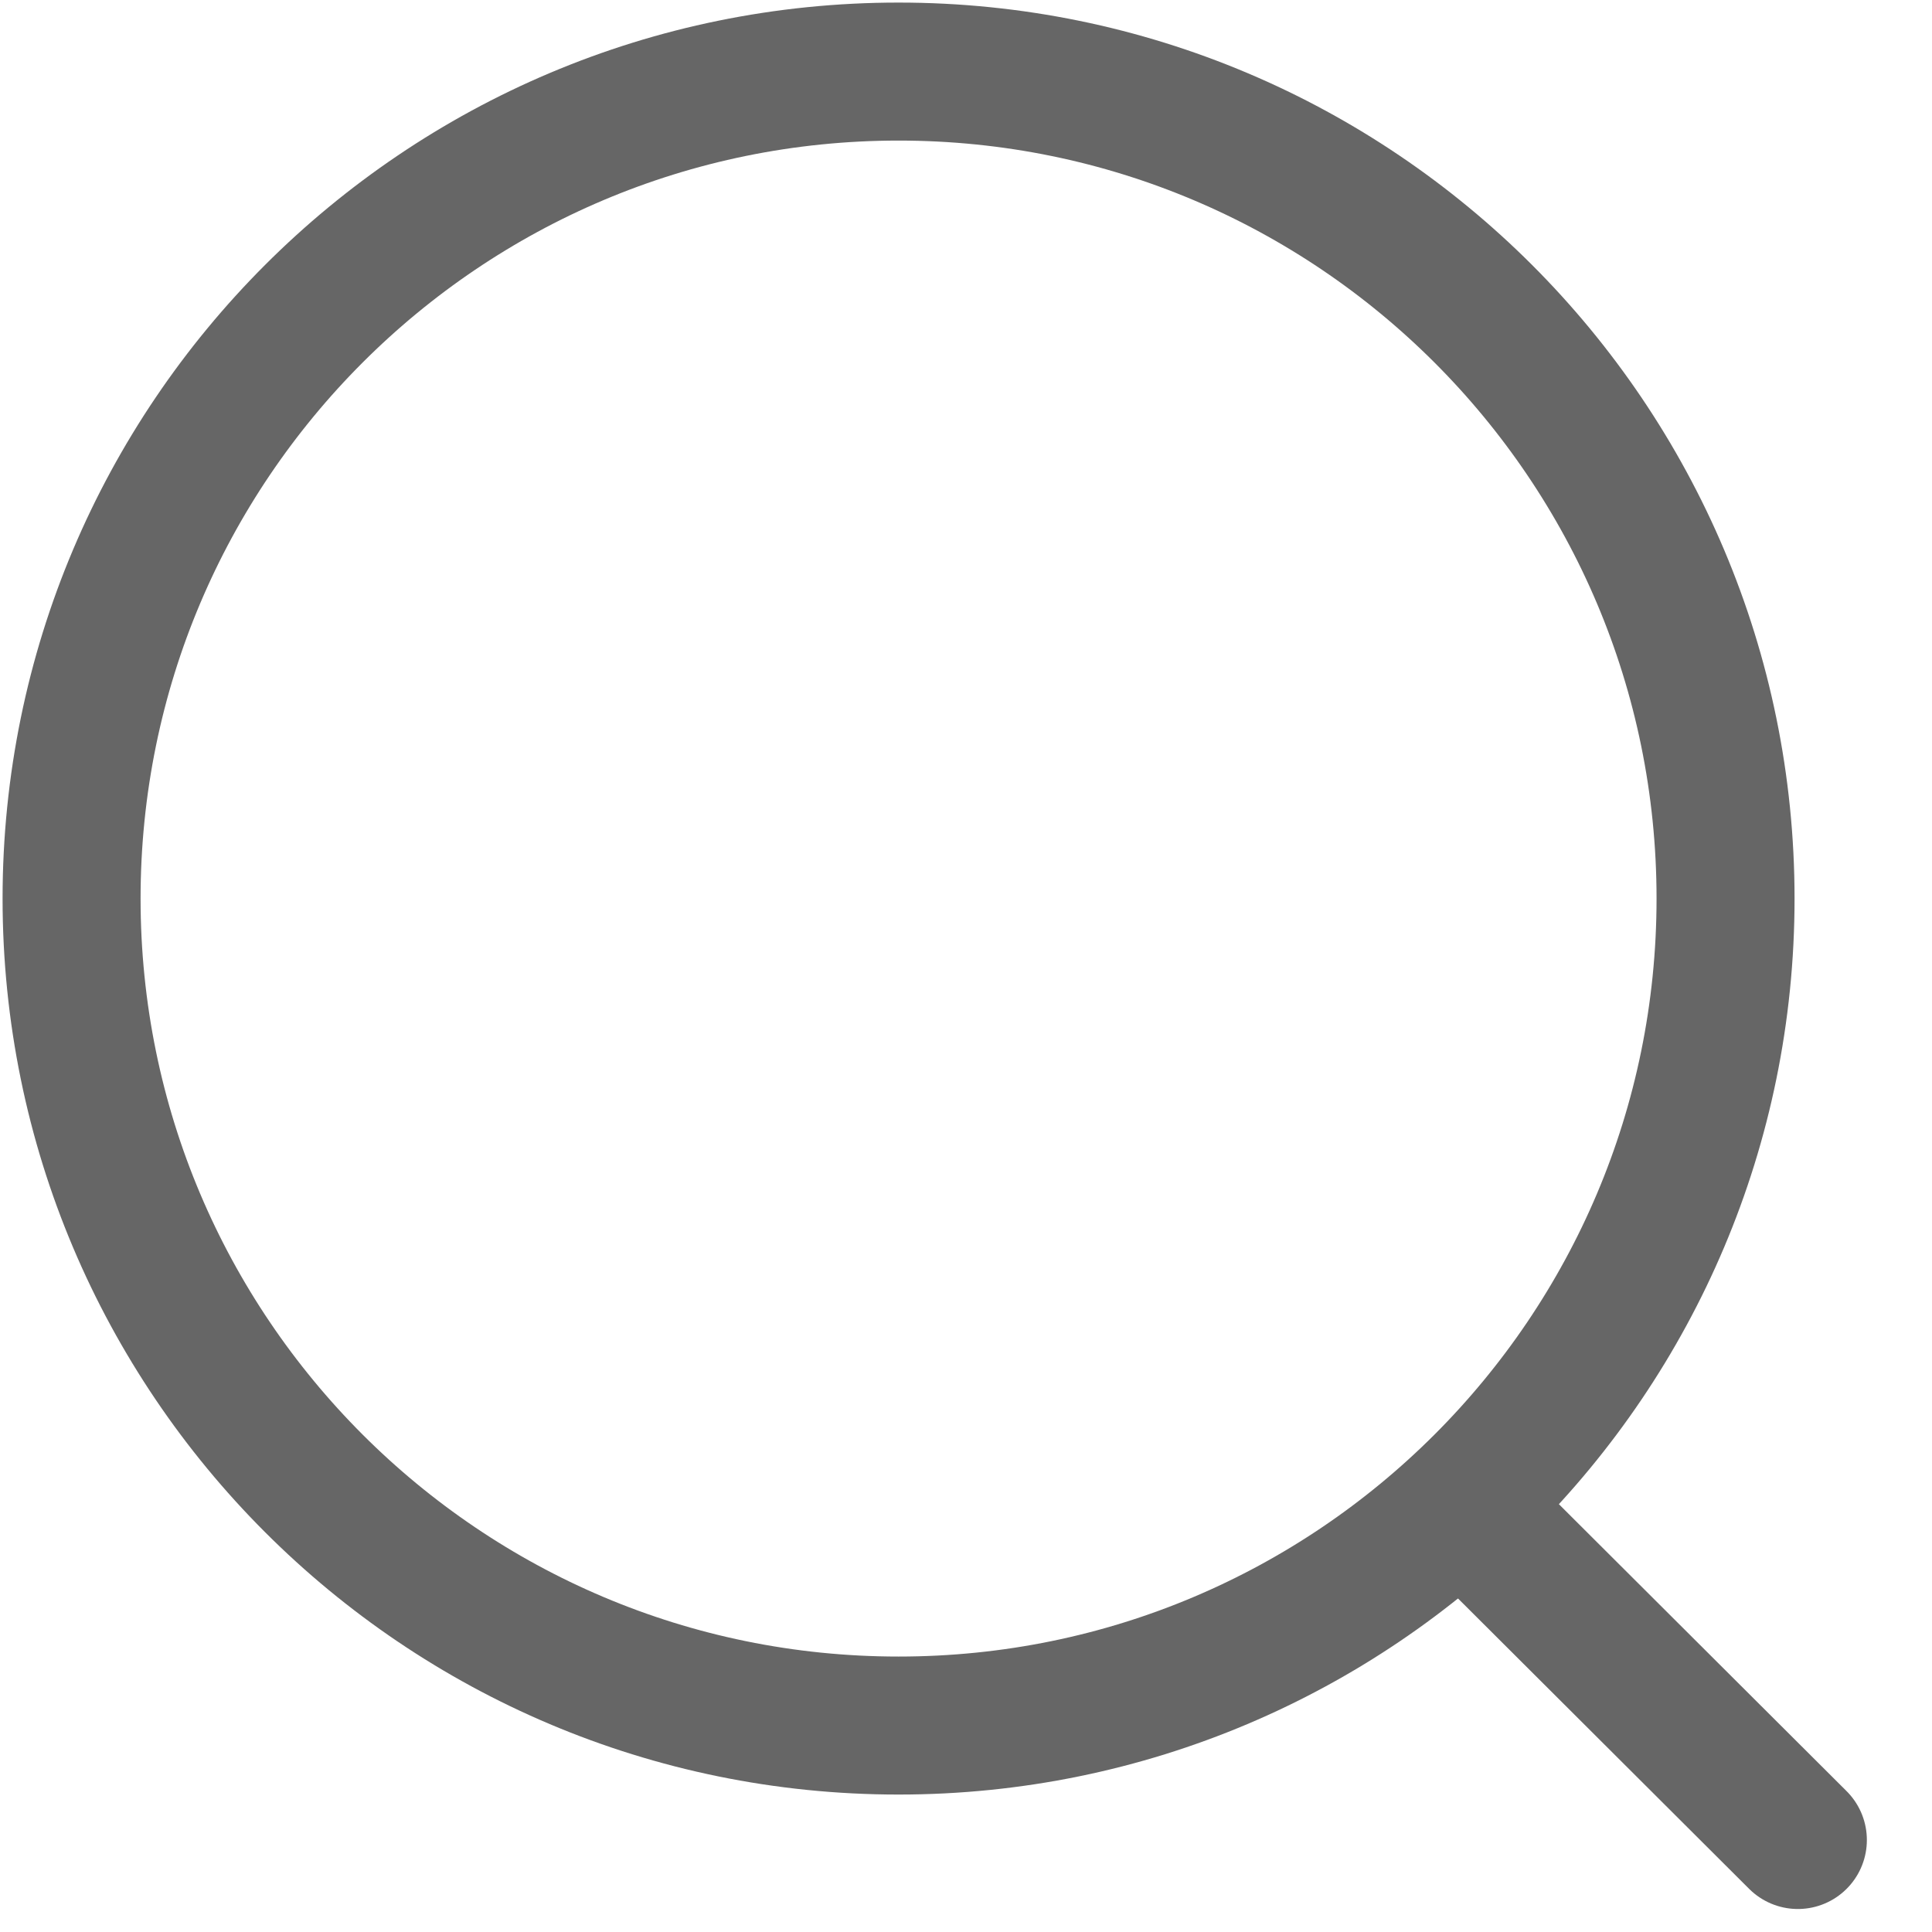
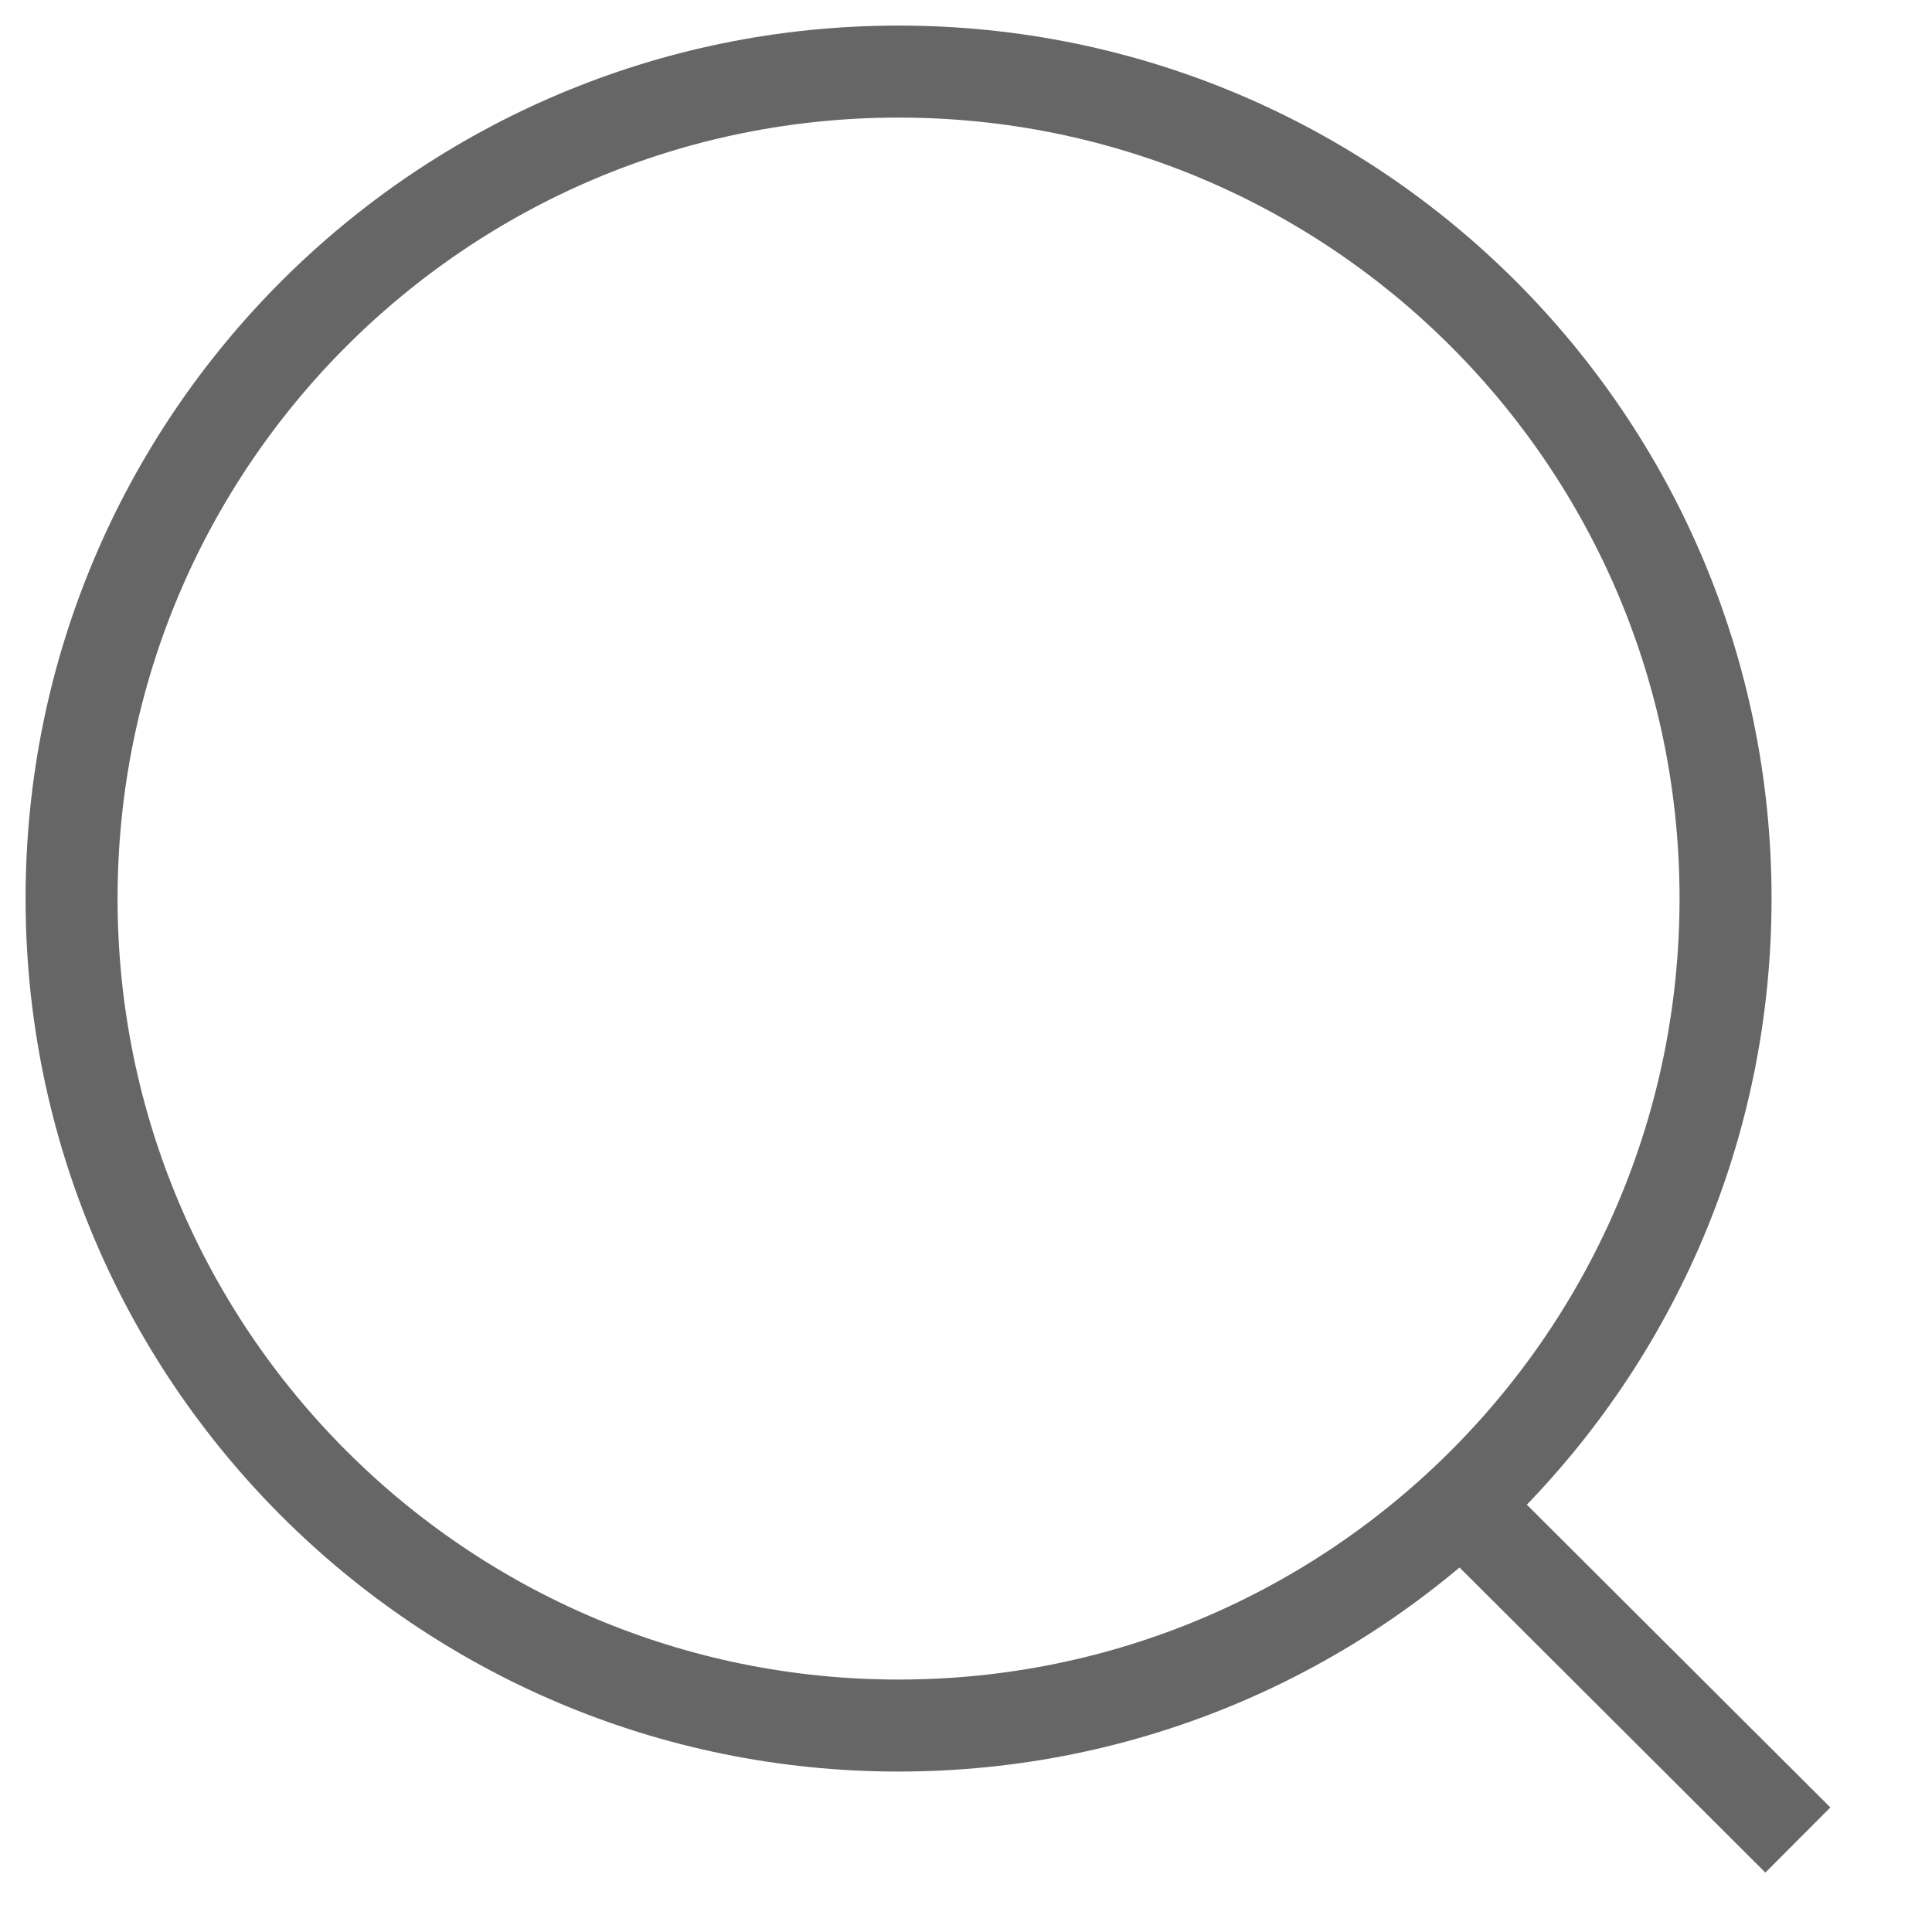
<svg xmlns="http://www.w3.org/2000/svg" width="21" height="21" viewBox="0 0 21 21" fill="none">
  <g id="Search">
-     <circle id="Ellipse_739" cx="9.767" cy="9.767" r="8.989" stroke="#666666" stroke-width="1.5" stroke-linecap="round" stroke-linejoin="round" />
-     <path id="Line_181" d="M16.018 16.485L19.542 20" stroke="#666666" stroke-width="1.5" stroke-linecap="round" stroke-linejoin="round" />
+     <circle id="Ellipse_739" cx="9.767" cy="9.767" r="8.989" stroke="#666666" strokeWidth="1.5" strokeLinecap="round" strokeLinejoin="round" />
+     <path id="Line_181" d="M16.018 16.485L19.542 20" stroke="#666666" strokeWidth="1.5" strokeLinecap="round" strokeLinejoin="round" />
  </g>
</svg>
